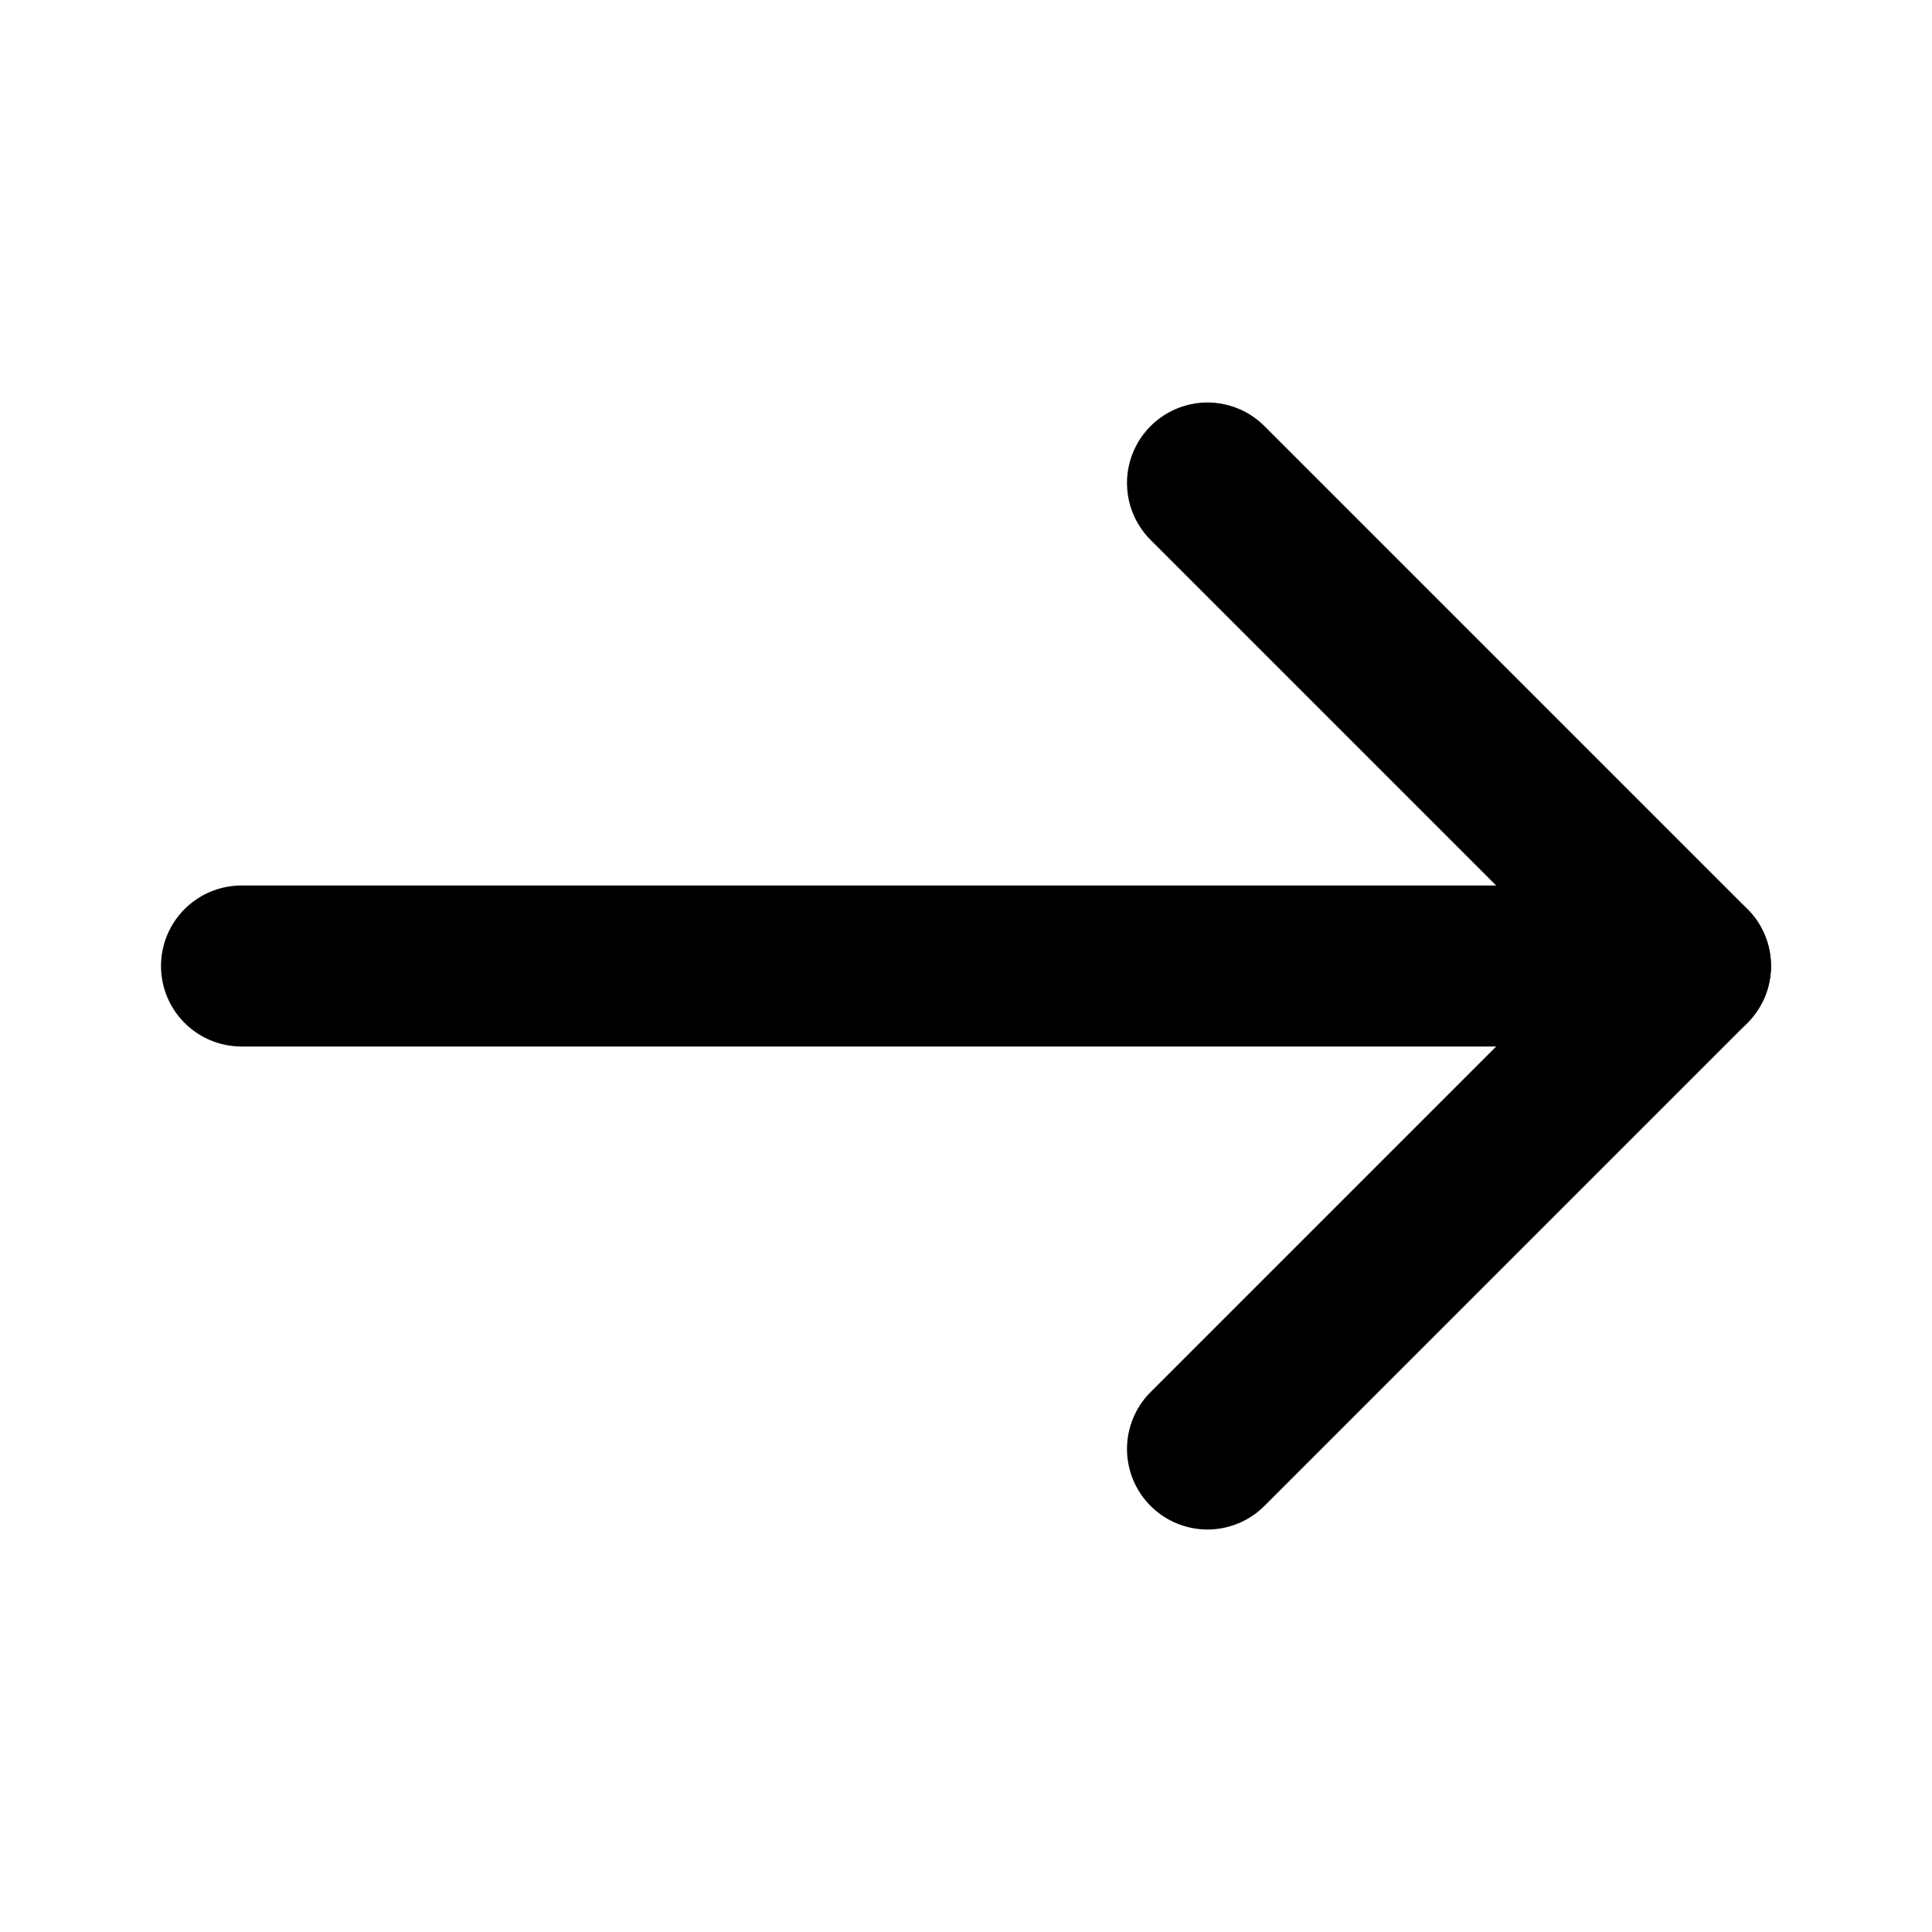
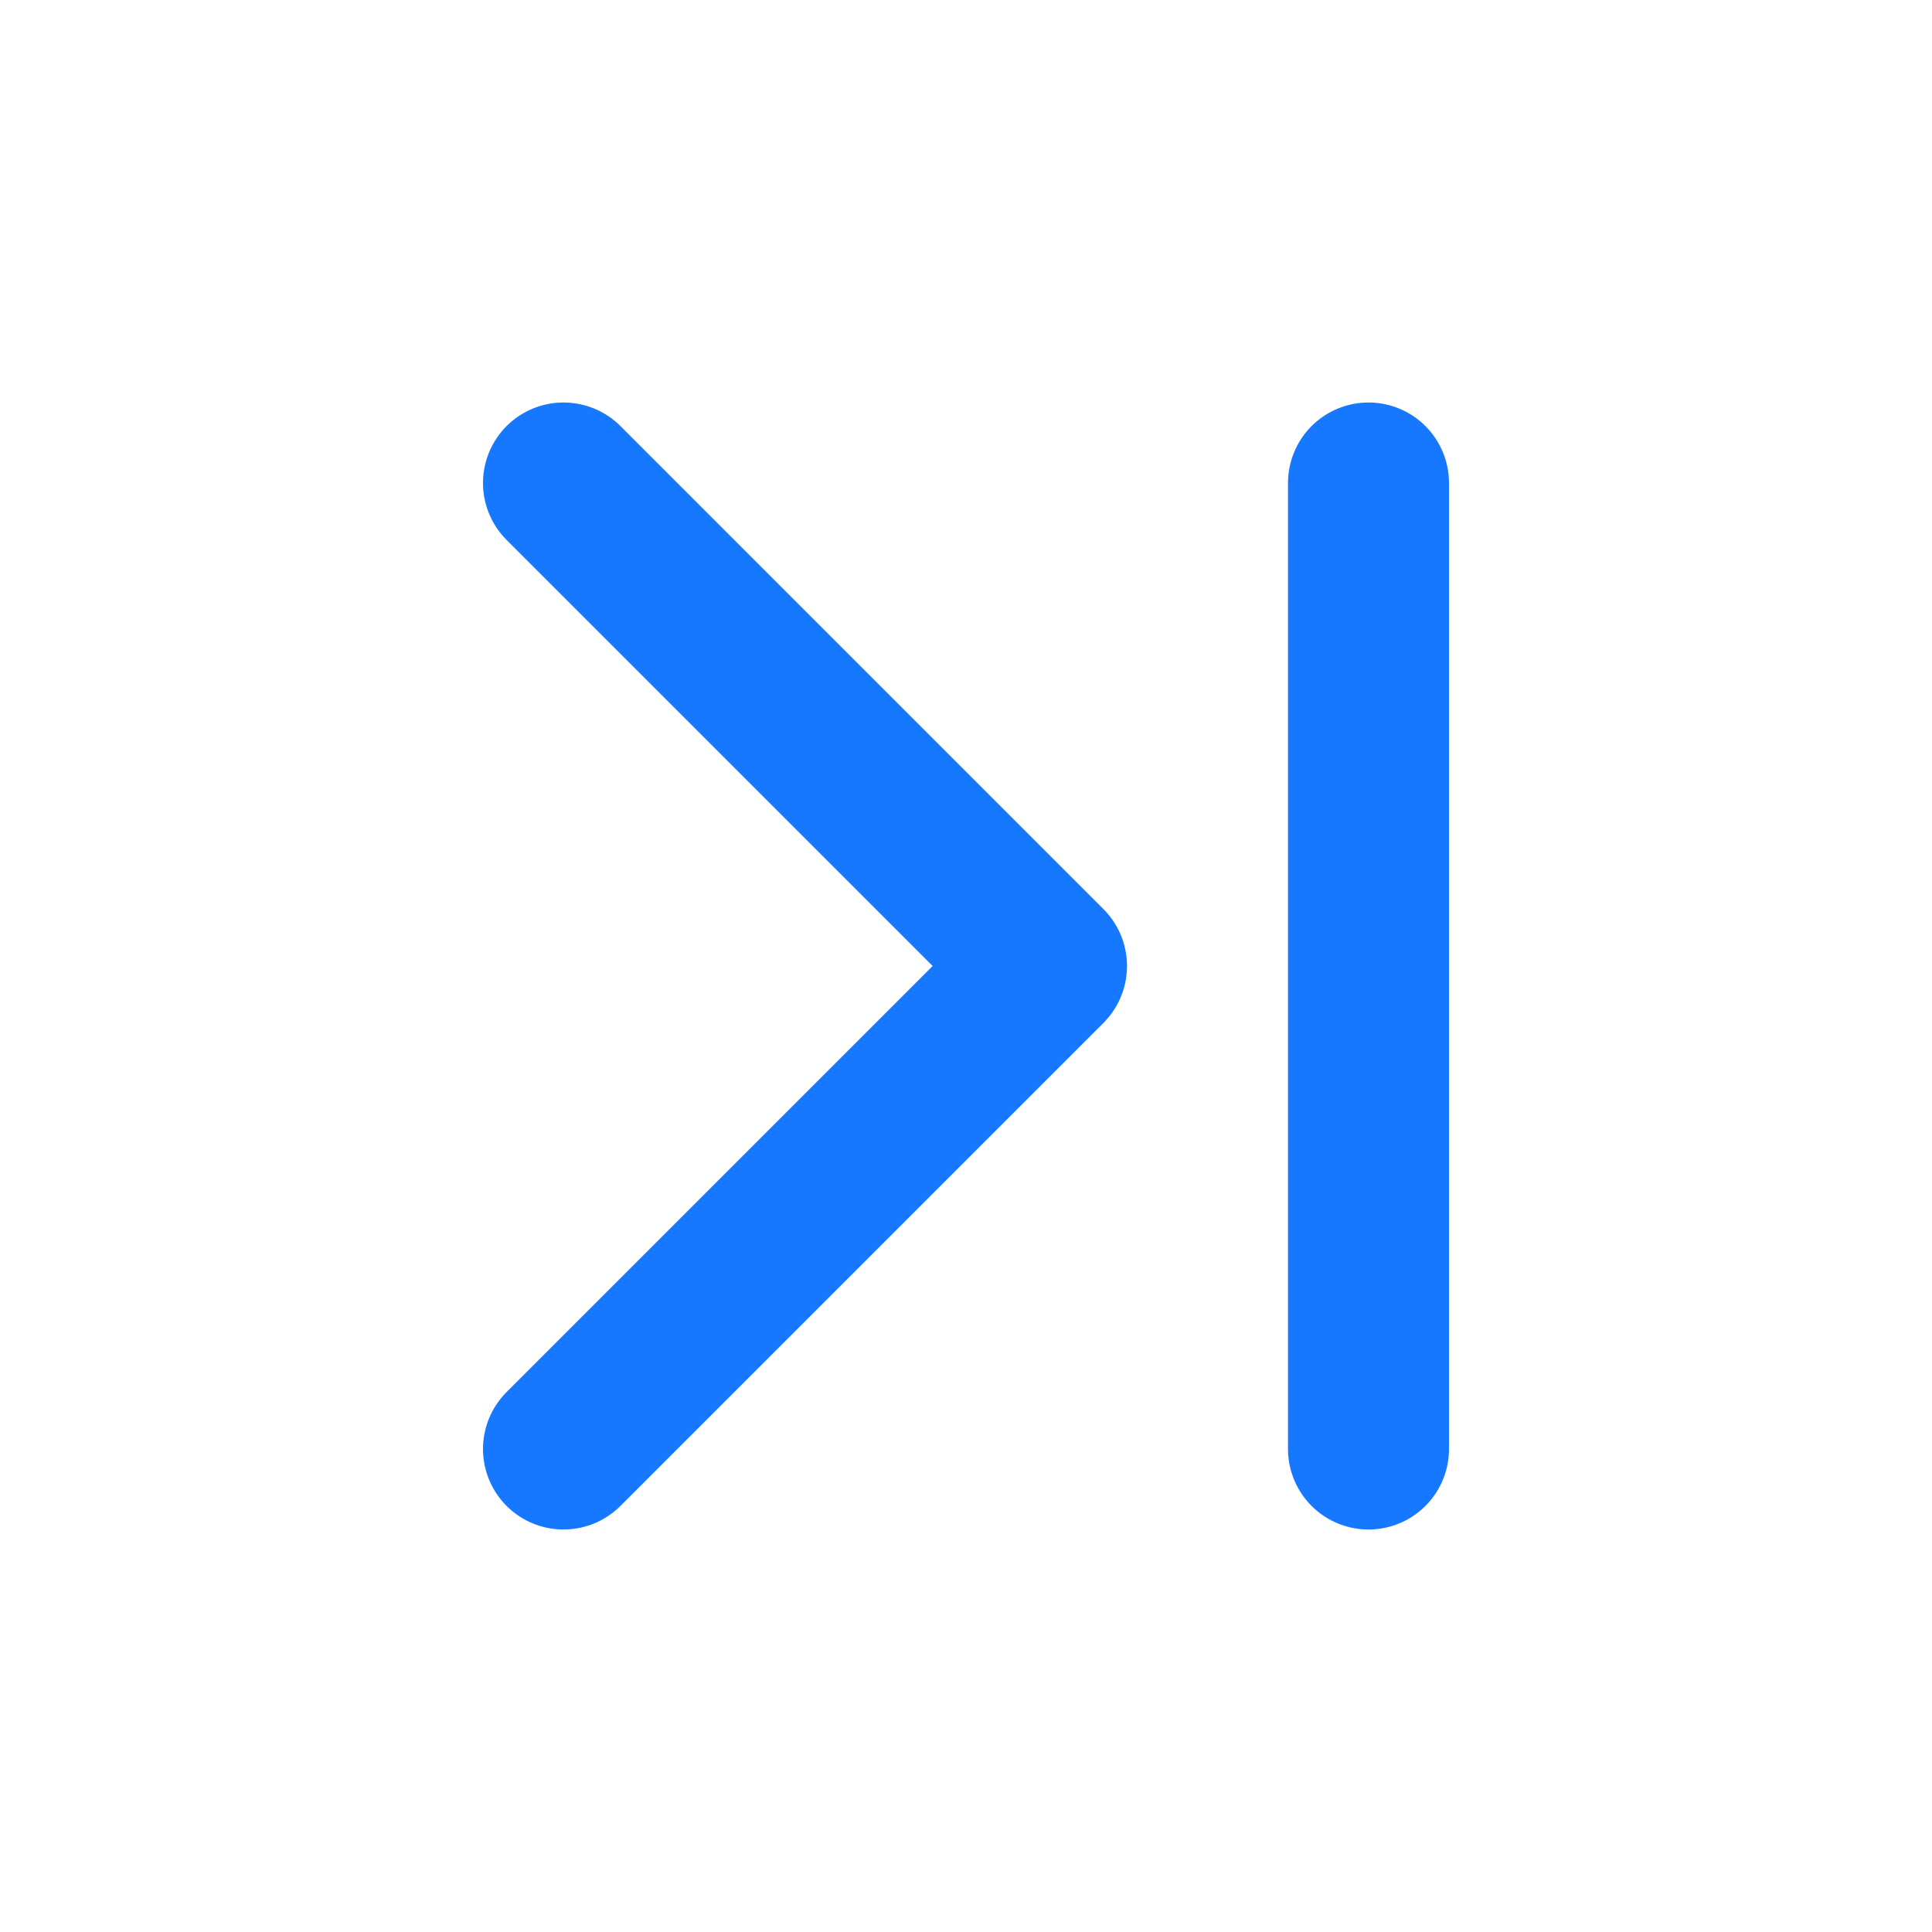
<svg xmlns="http://www.w3.org/2000/svg" width="24" height="24" viewBox="0 0 24 24" fill="none">
-   <path d="M21 12H3" stroke="currentColor" stroke-width="2" stroke-linecap="round" stroke-linejoin="round" />
-   <path d="M15 6L21 12L15 18" stroke="currentColor" stroke-width="2" stroke-linecap="round" stroke-linejoin="round" />
+   <path d="M7 6L13 12L7 18" stroke="#1677FF" stroke-width="2" stroke-linecap="round" stroke-linejoin="round" fill="none" />
+   <path d="M17 6V18" stroke="#1677FF" stroke-width="2" stroke-linecap="round" stroke-linejoin="round" fill="none" />
</svg>
